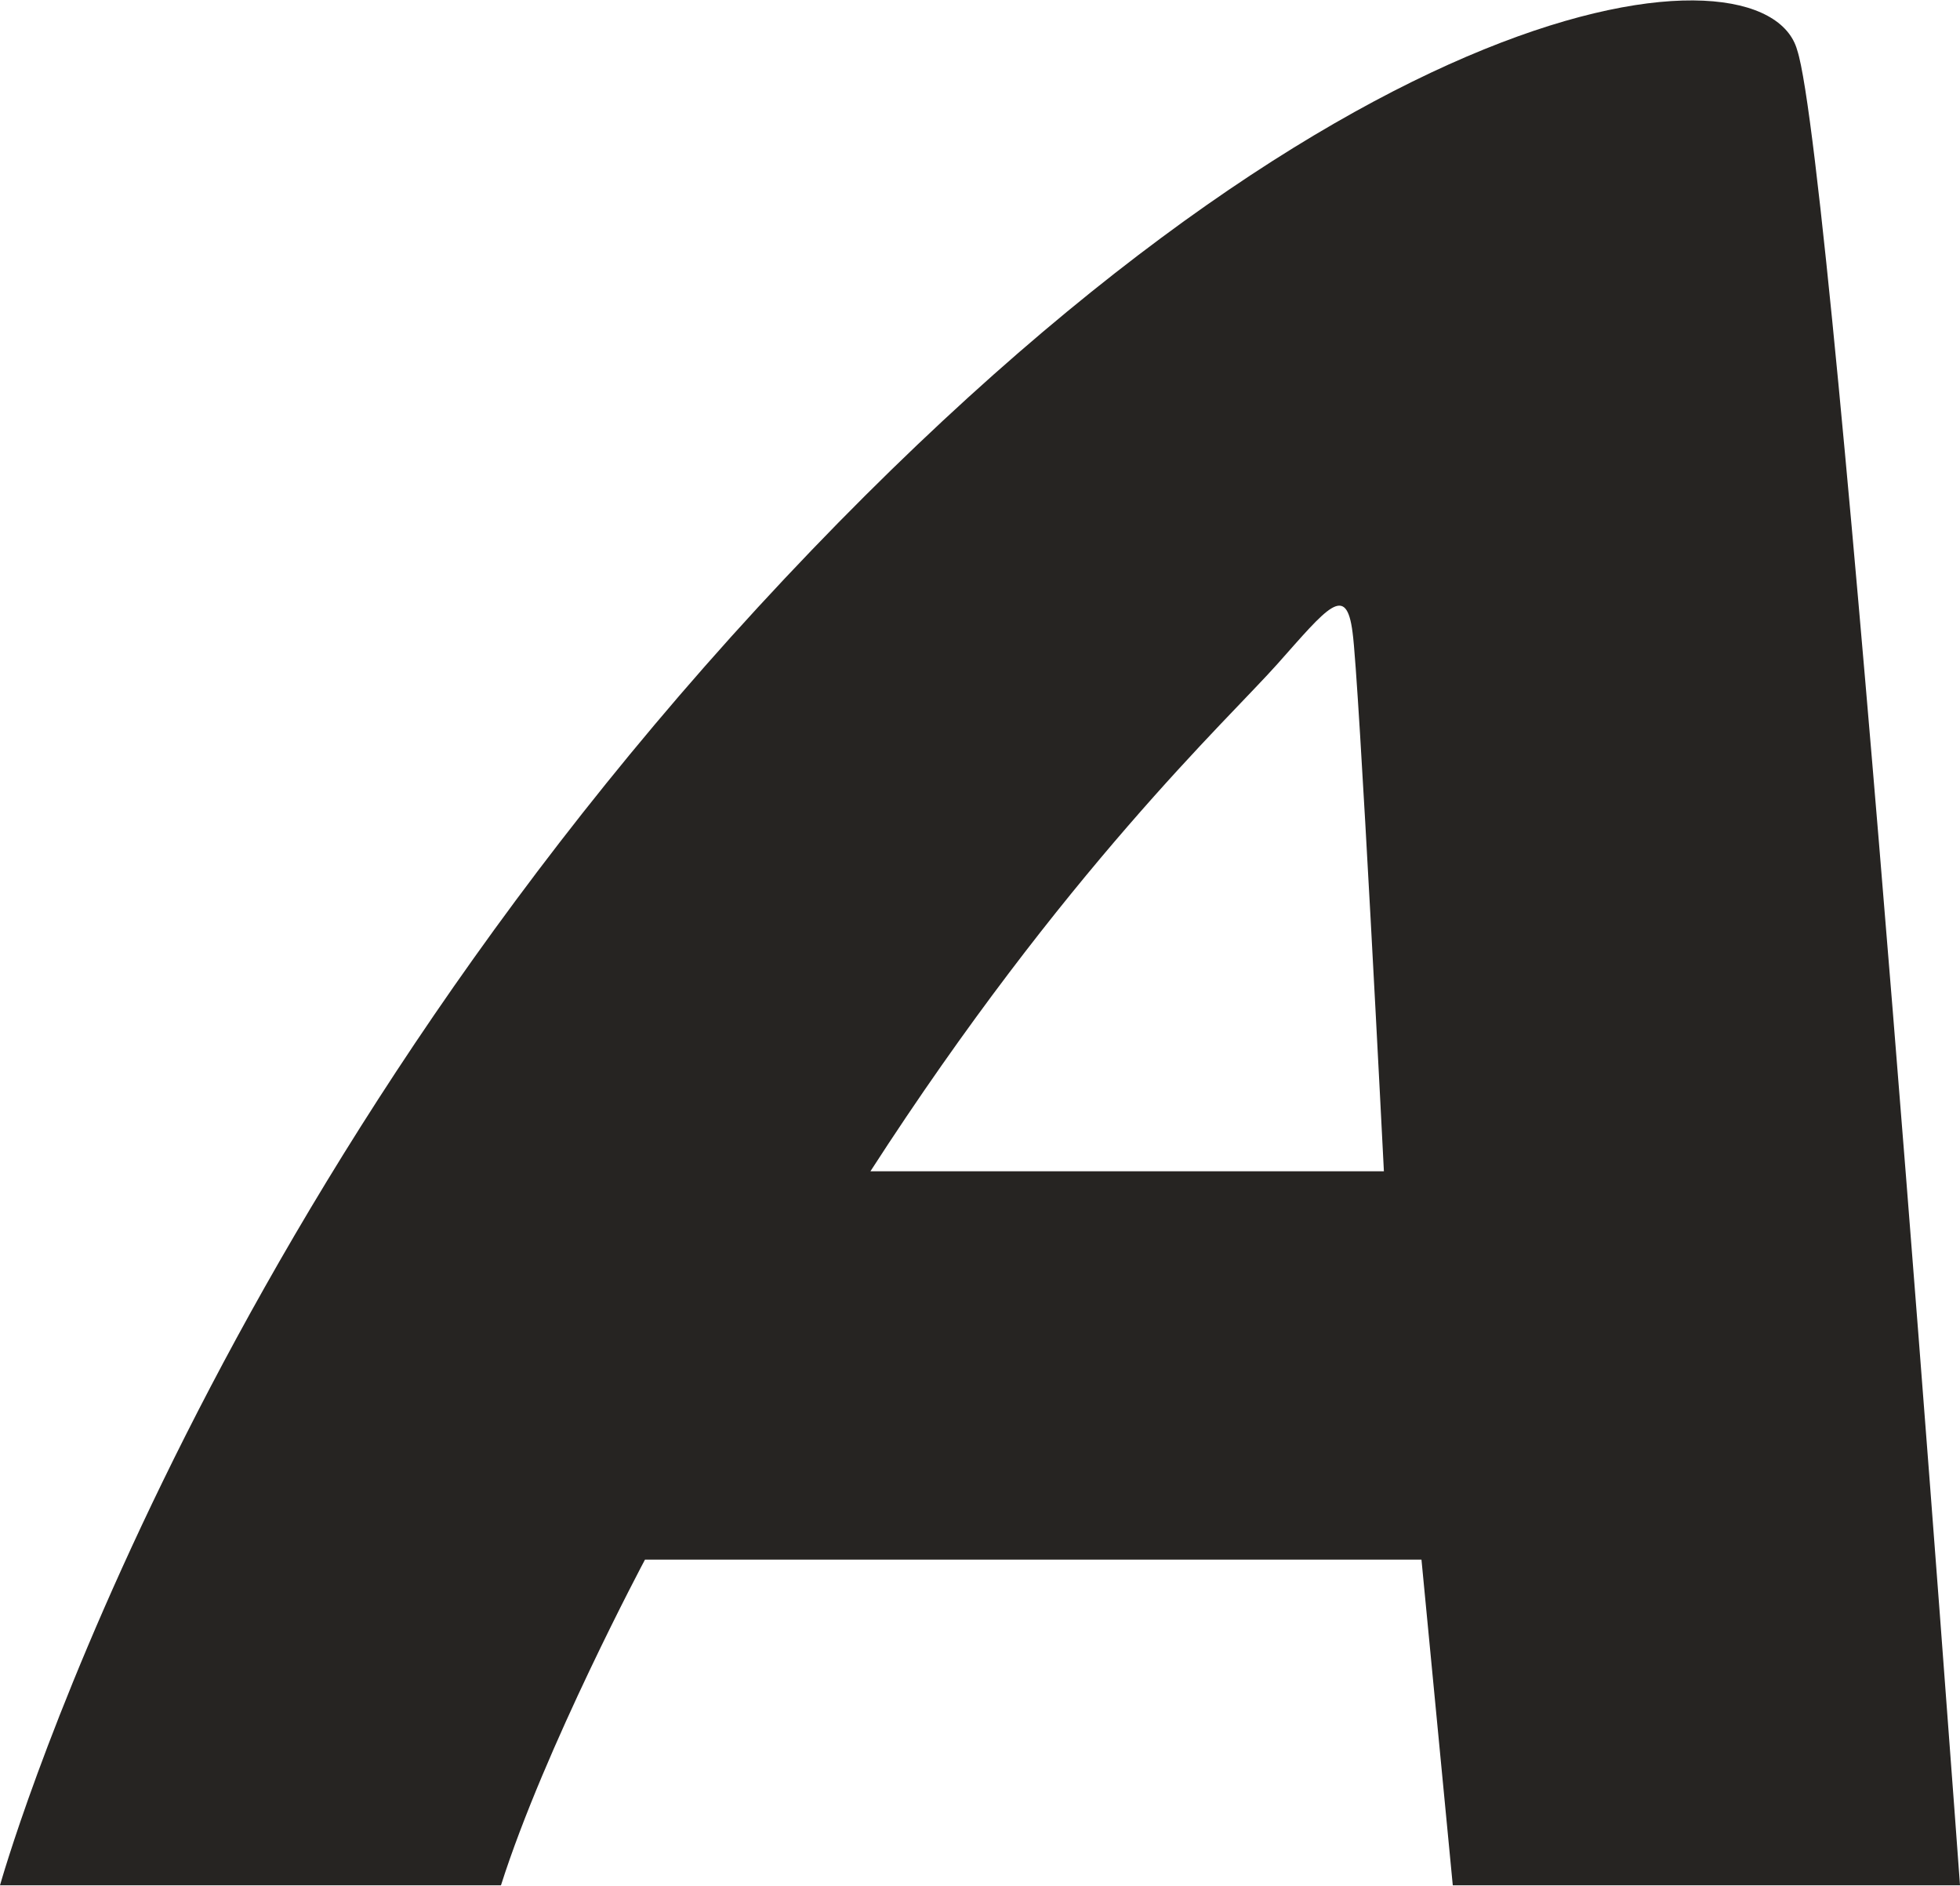
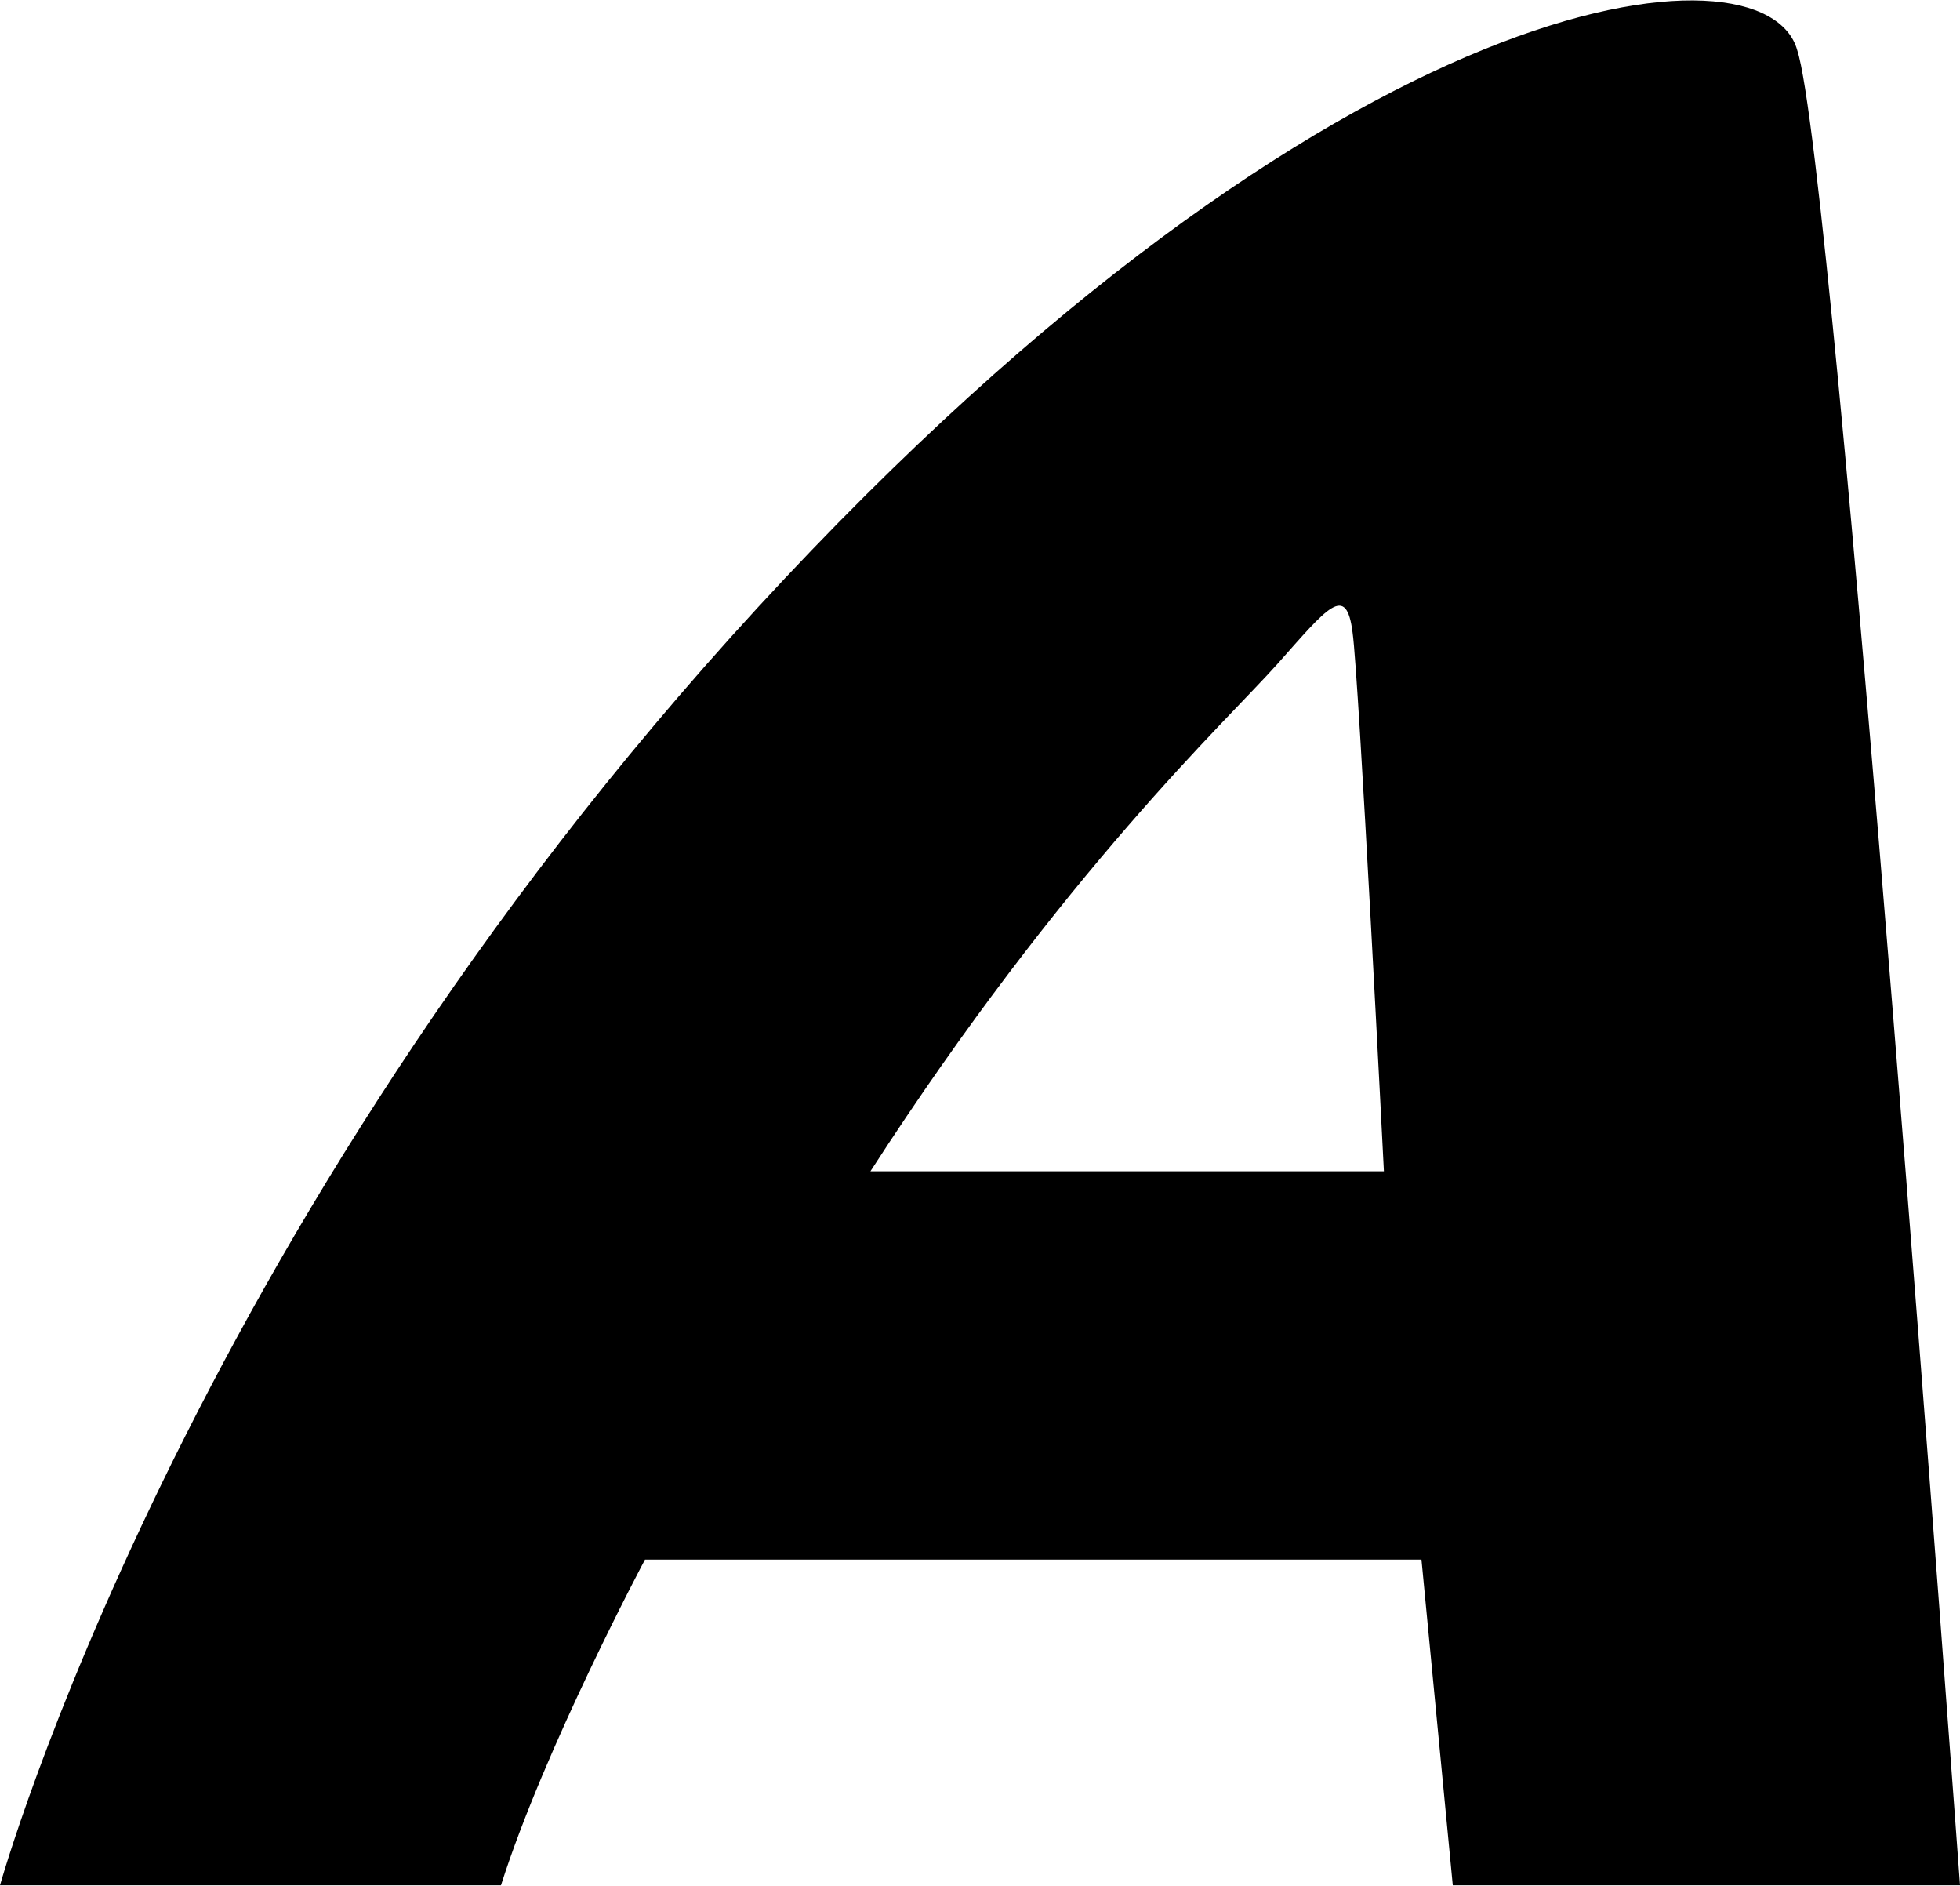
- <svg xmlns="http://www.w3.org/2000/svg" version="1.1" id="Layer_1" x="0px" y="0px" width="31.3px" height="30.1px" viewBox="0 0 31.3 30.1" style="enable-background:new 0 0 31.3 30.1;" xml:space="preserve">
+ <svg xmlns="http://www.w3.org/2000/svg" version="1.1" class="sm" x="0px" y="0px" width="31.3px" height="30.1px" viewBox="0 0 31.3 30.1" style="enable-background:new 0 0 31.3 30.1;" xml:space="preserve">
  <style type="text/css">
- 	.st0{fill:#262422;}
+ 	
</style>
  <g>
-     <path class="st0" d="M28.7,0.8C28.2-1,21.4-0.4,12.1,9.7C2.9,19.7,0,30.1,0,30.1h8c0.7-2.2,2.3-5.2,2.3-5.2h12.4l0.5,5.2h8.1   C31.3,30.1,29.3,2.6,28.7,0.8z M13.9,18.7c3.1-4.8,5.7-7.2,6.5-8.1c0.8-0.9,1.1-1.3,1.2-0.5c0.1,0.7,0.5,8.6,0.5,8.6H13.9z" />
+     <path class="st0-sm" d="M28.7,0.8C28.2-1,21.4-0.4,12.1,9.7C2.9,19.7,0,30.1,0,30.1h8c0.7-2.2,2.3-5.2,2.3-5.2h12.4l0.5,5.2h8.1   C31.3,30.1,29.3,2.6,28.7,0.8z M13.9,18.7c3.1-4.8,5.7-7.2,6.5-8.1c0.8-0.9,1.1-1.3,1.2-0.5c0.1,0.7,0.5,8.6,0.5,8.6H13.9z" />
  </g>
</svg>
